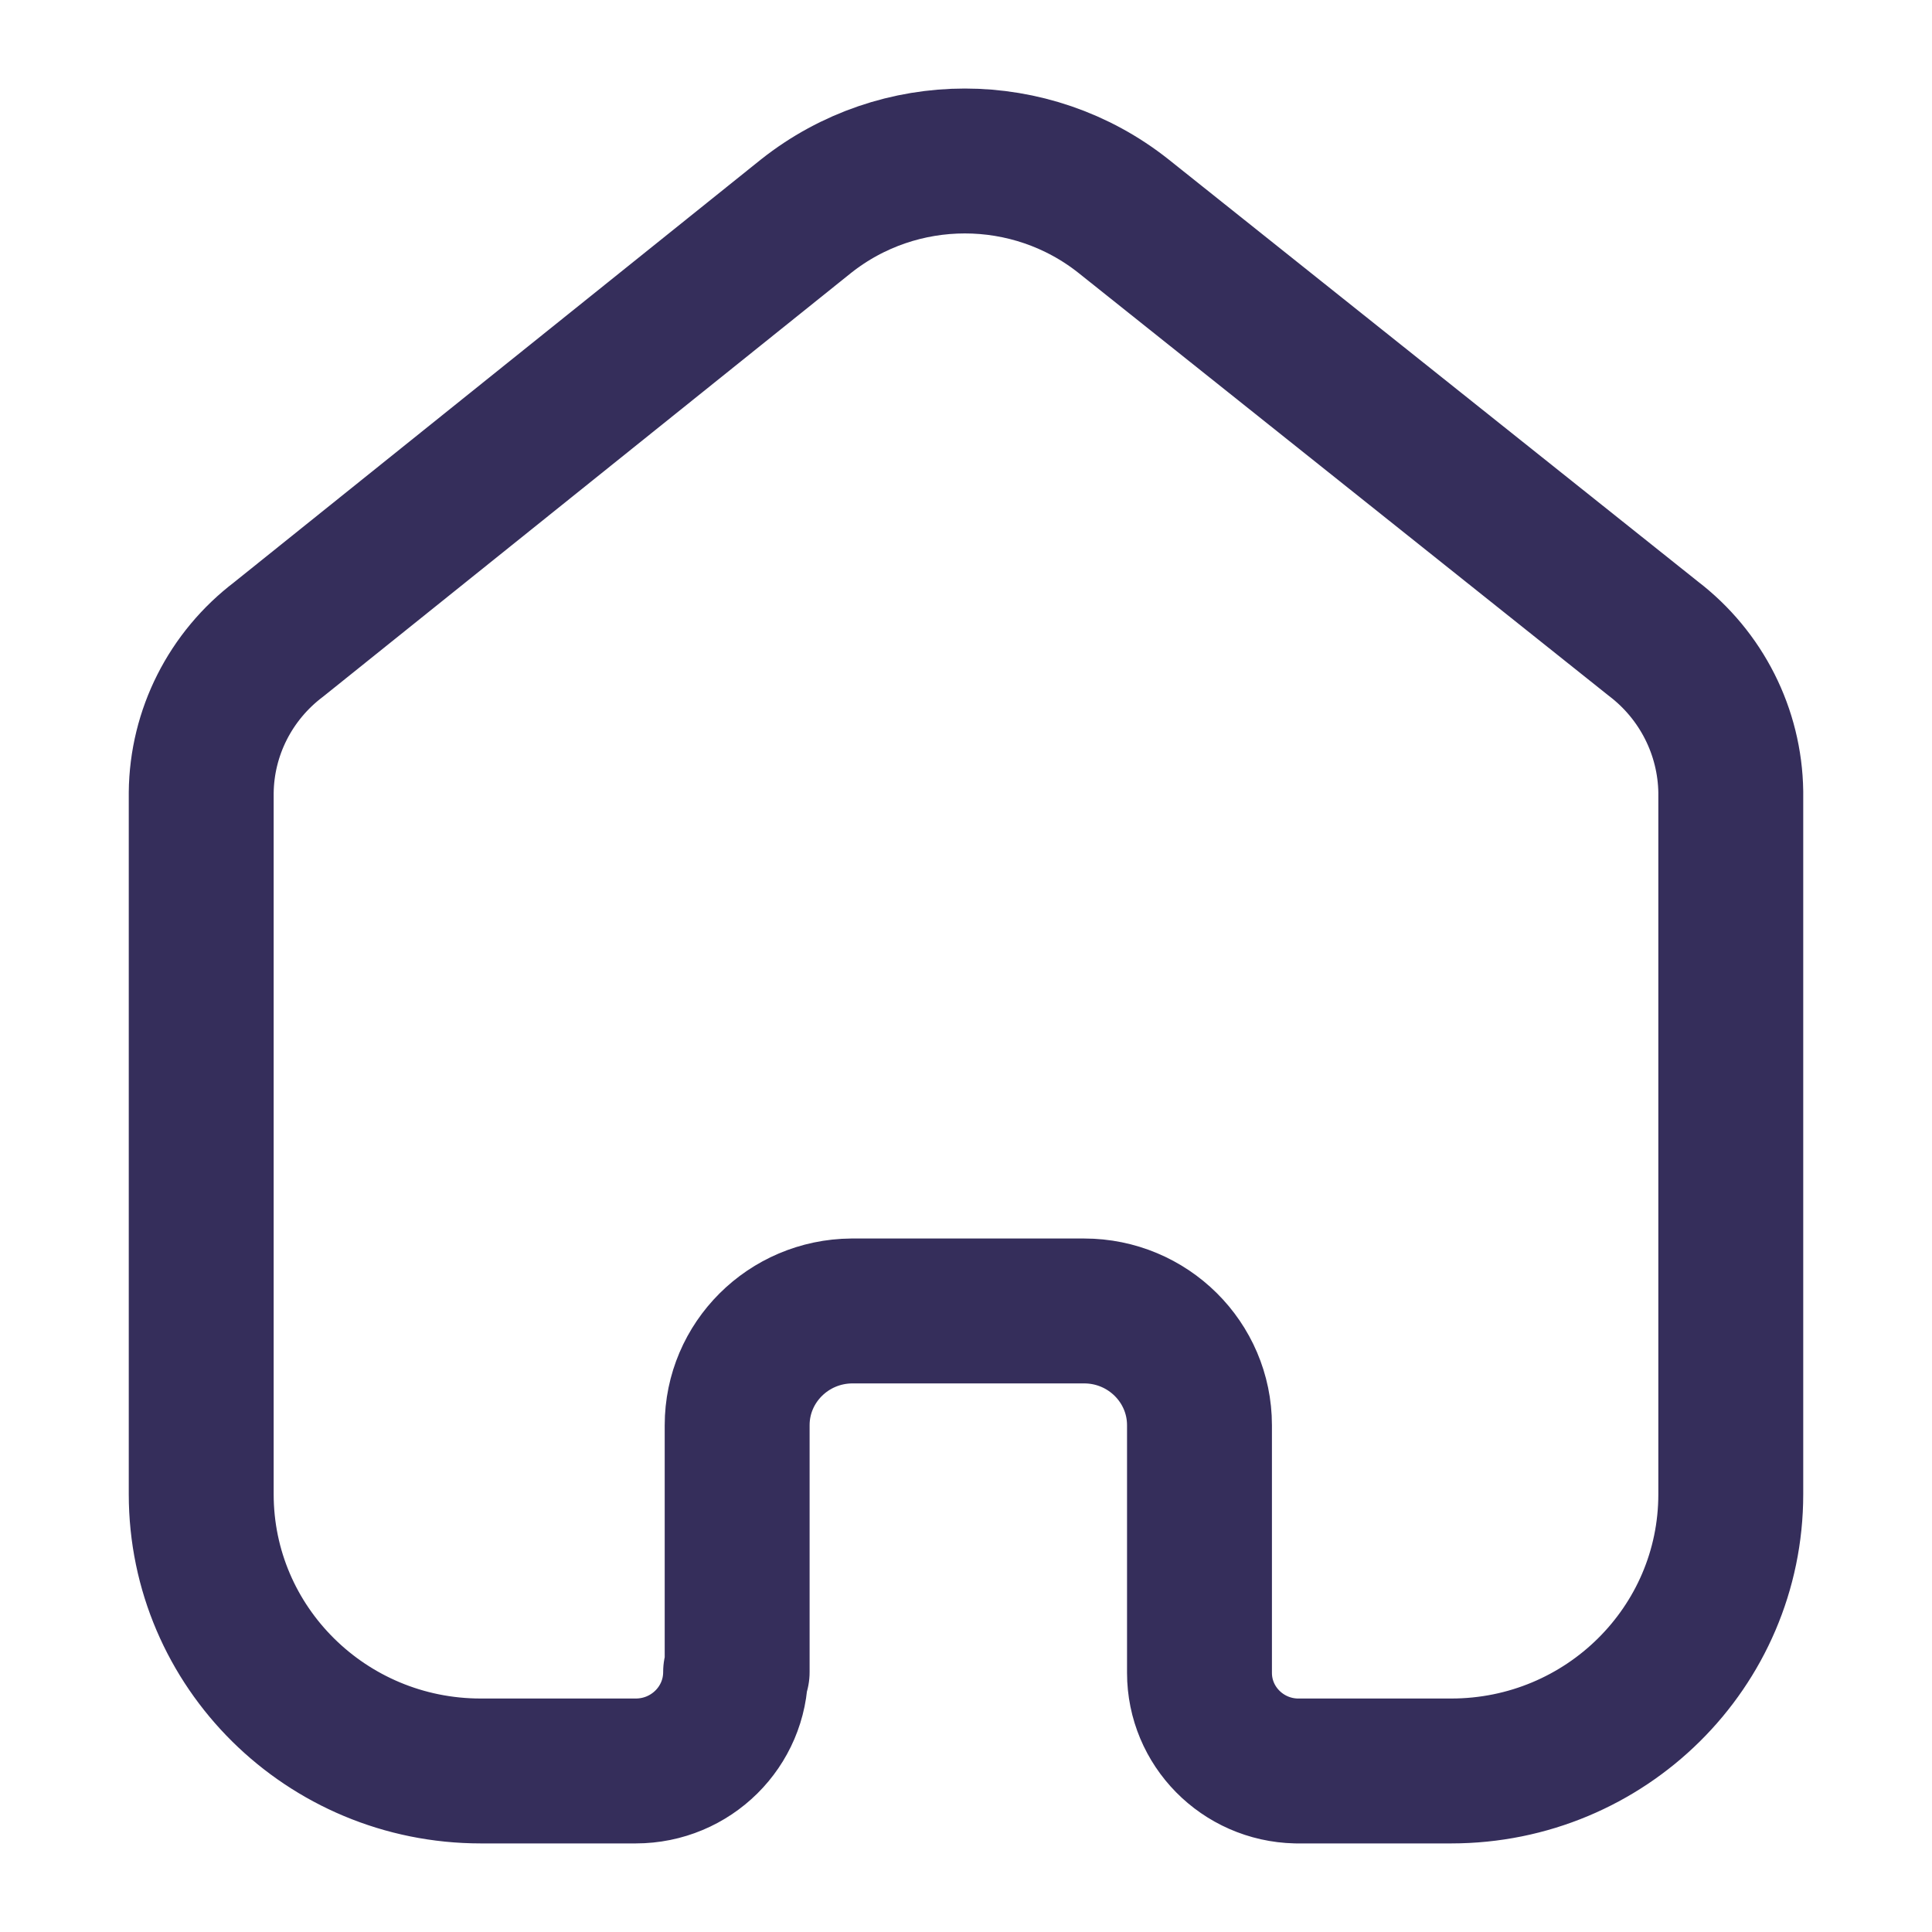
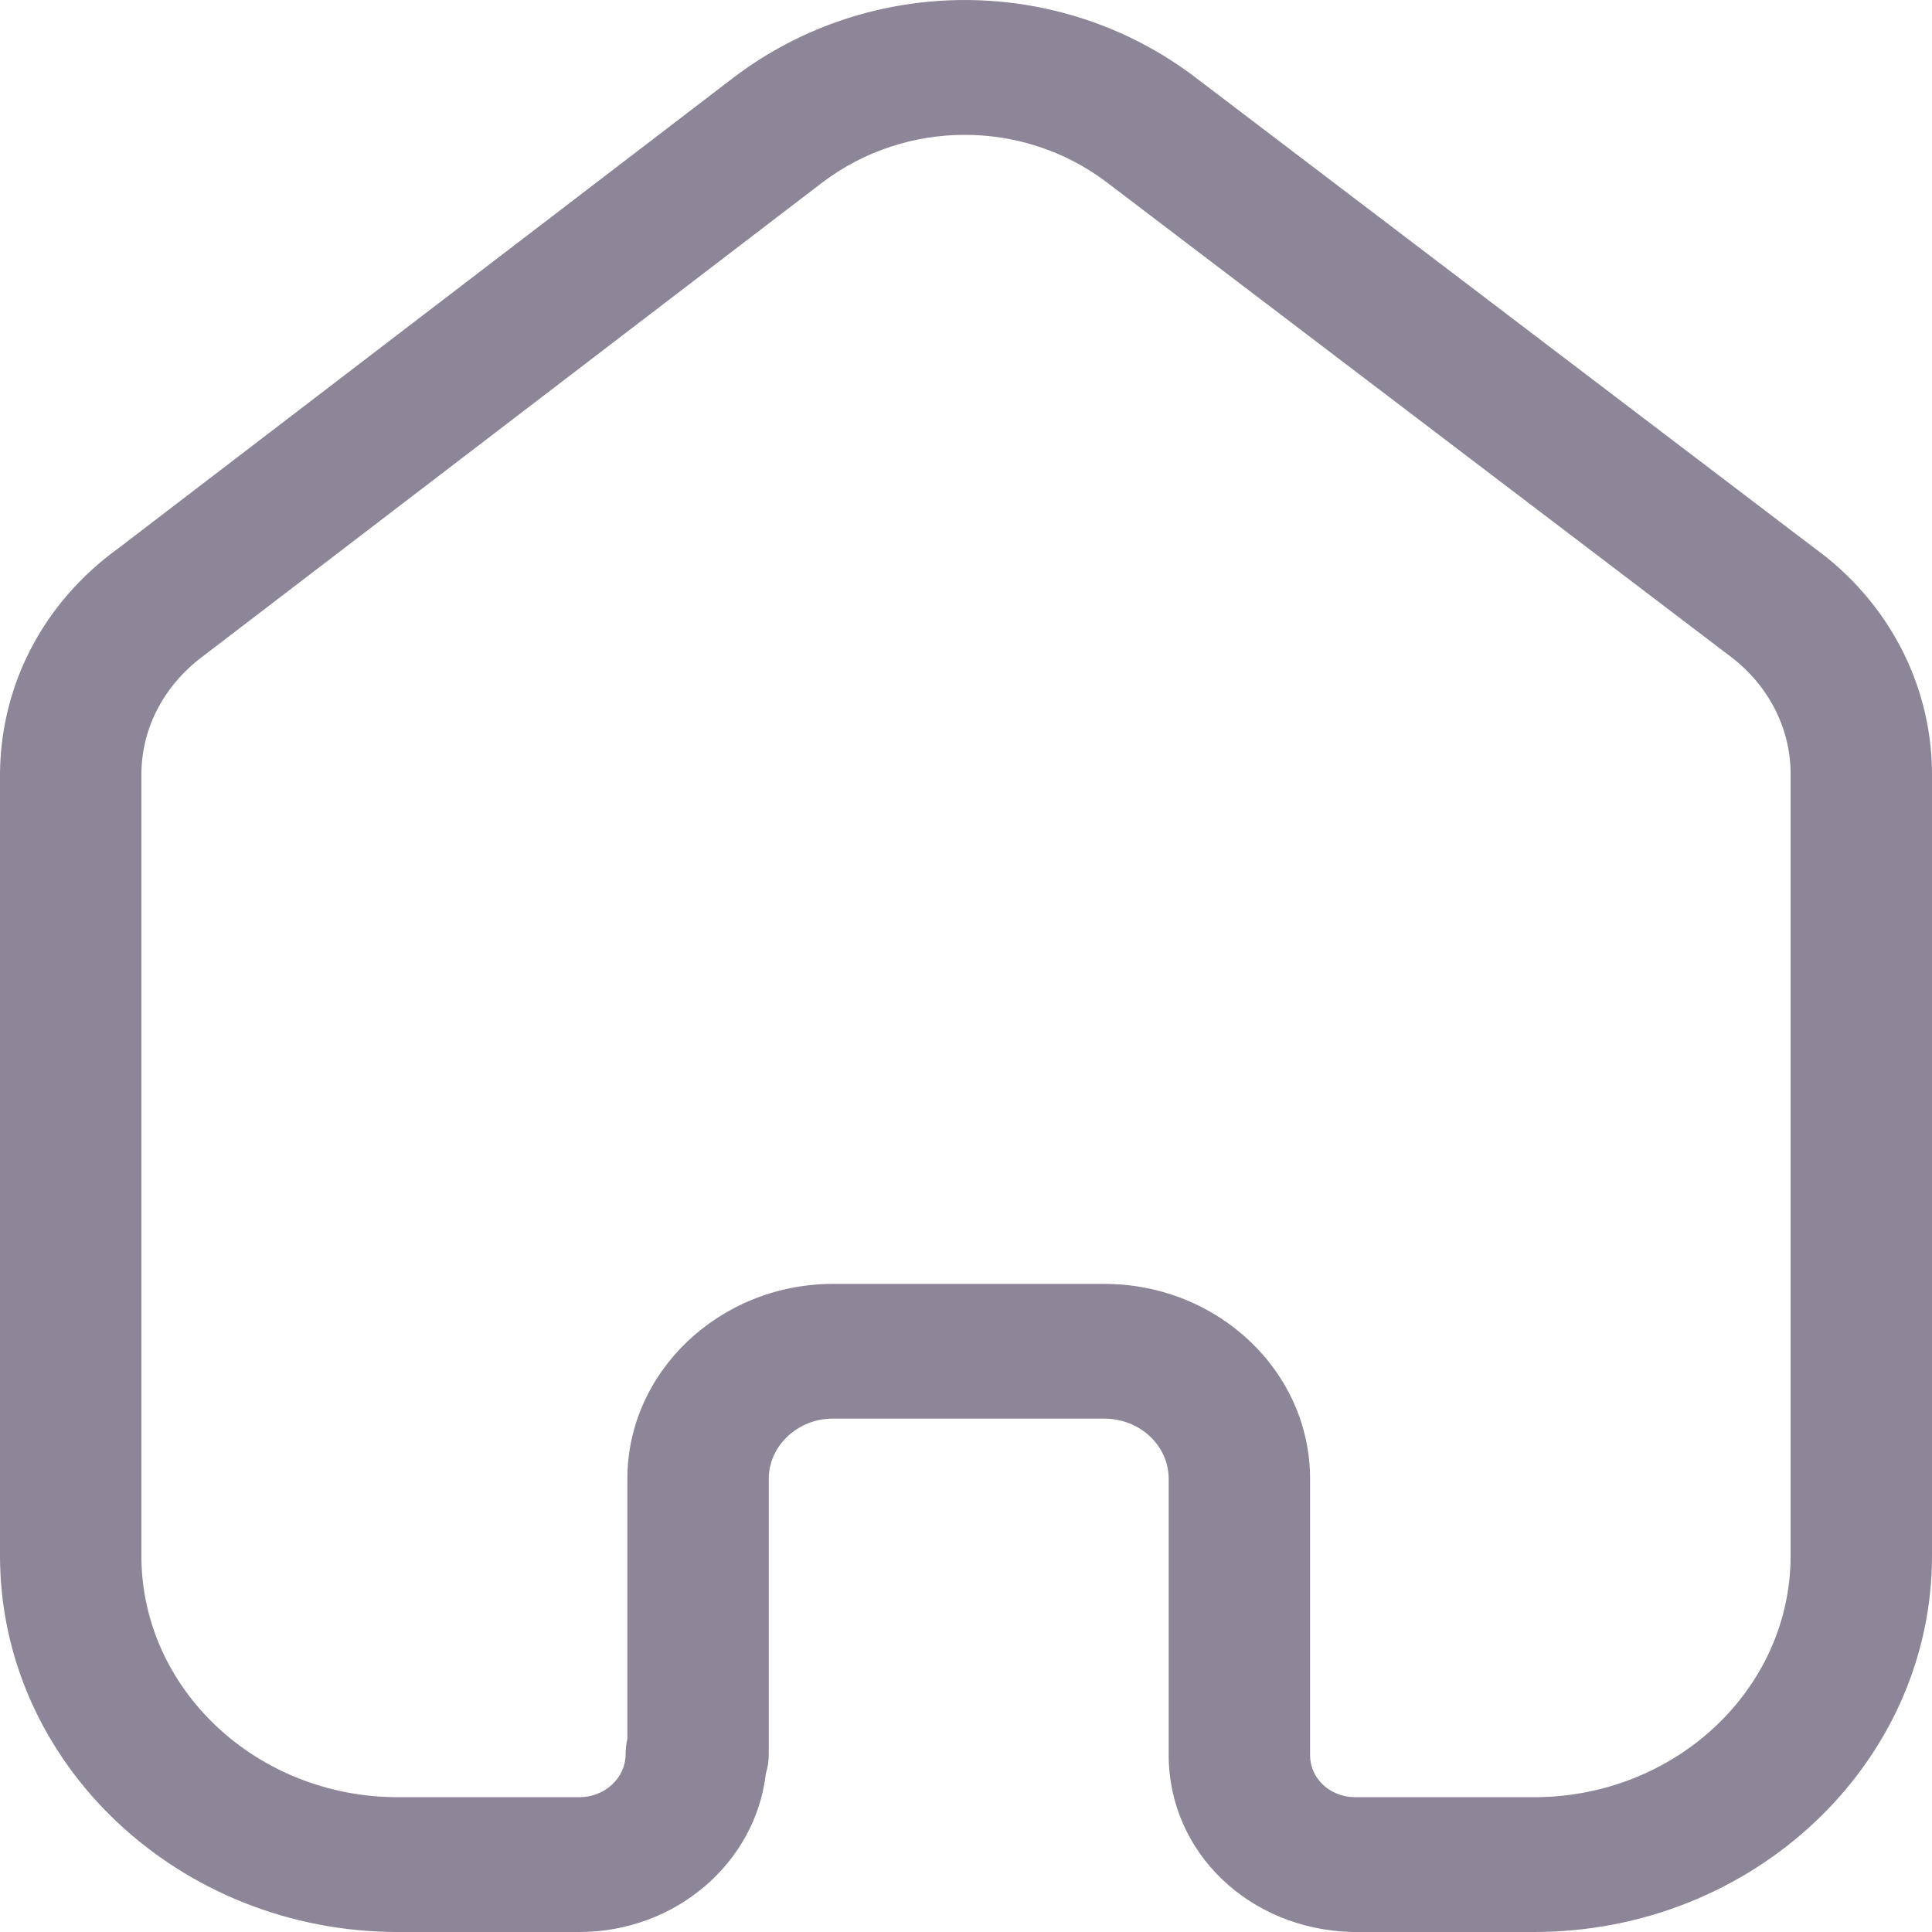
- <svg xmlns="http://www.w3.org/2000/svg" width="20" height="20" viewBox="0 0 20 20" fill="none">
-   <path d="M7.631 17.309V14.754C7.631 14.104 8.161 13.576 8.817 13.571H11.223C11.882 13.571 12.417 14.101 12.417 14.754V14.754V17.317C12.417 17.869 12.862 18.32 13.419 18.333H15.023C16.621 18.333 17.917 17.051 17.917 15.468V15.468V8.198C17.908 7.576 17.613 6.991 17.115 6.611L11.631 2.238C10.671 1.476 9.305 1.476 8.344 2.238L2.885 6.619C2.385 6.998 2.089 7.583 2.083 8.206V15.468C2.083 17.051 3.379 18.333 4.977 18.333H6.581C7.152 18.333 7.615 17.875 7.615 17.309V17.309" stroke="#352E5B" stroke-width="1.5" stroke-linecap="round" stroke-linejoin="round" />
+ <svg xmlns="http://www.w3.org/2000/svg" width="22" height="22" viewBox="0 0 22 22" fill="none">
+   <path fill-rule="evenodd" clip-rule="evenodd" d="M12.574 14.62C13.866 14.62 14.918 15.615 14.918 16.839V19.986C14.918 20.249 15.139 20.459 15.422 20.465H17.468C19.08 20.465 20.39 19.232 20.39 17.716V8.791C20.383 8.269 20.122 7.778 19.674 7.452L12.599 2.073C11.649 1.356 10.321 1.356 9.368 2.075L2.341 7.45C1.876 7.786 1.615 8.277 1.61 8.808V17.716C1.61 19.232 2.92 20.465 4.532 20.465H6.597C6.888 20.465 7.124 20.245 7.124 19.976C7.124 19.916 7.131 19.857 7.144 19.8V16.839C7.144 15.623 8.189 14.628 9.472 14.62H12.574ZM17.468 22H15.403C14.221 21.973 13.308 21.088 13.308 19.986V16.839C13.308 16.461 12.979 16.154 12.574 16.154H9.477C9.081 16.157 8.754 16.465 8.754 16.839V19.976C8.754 20.052 8.743 20.126 8.721 20.195C8.605 21.208 7.697 22 6.597 22H4.532C2.033 22 0 20.078 0 17.716V8.801C0.011 7.784 0.502 6.853 1.351 6.241L8.364 0.875C9.909 -0.291 12.06 -0.291 13.601 0.873L20.665 6.244C21.494 6.846 21.986 7.775 22 8.78V17.716C22 20.078 19.967 22 17.468 22Z" fill="#8D8598" />
</svg>
